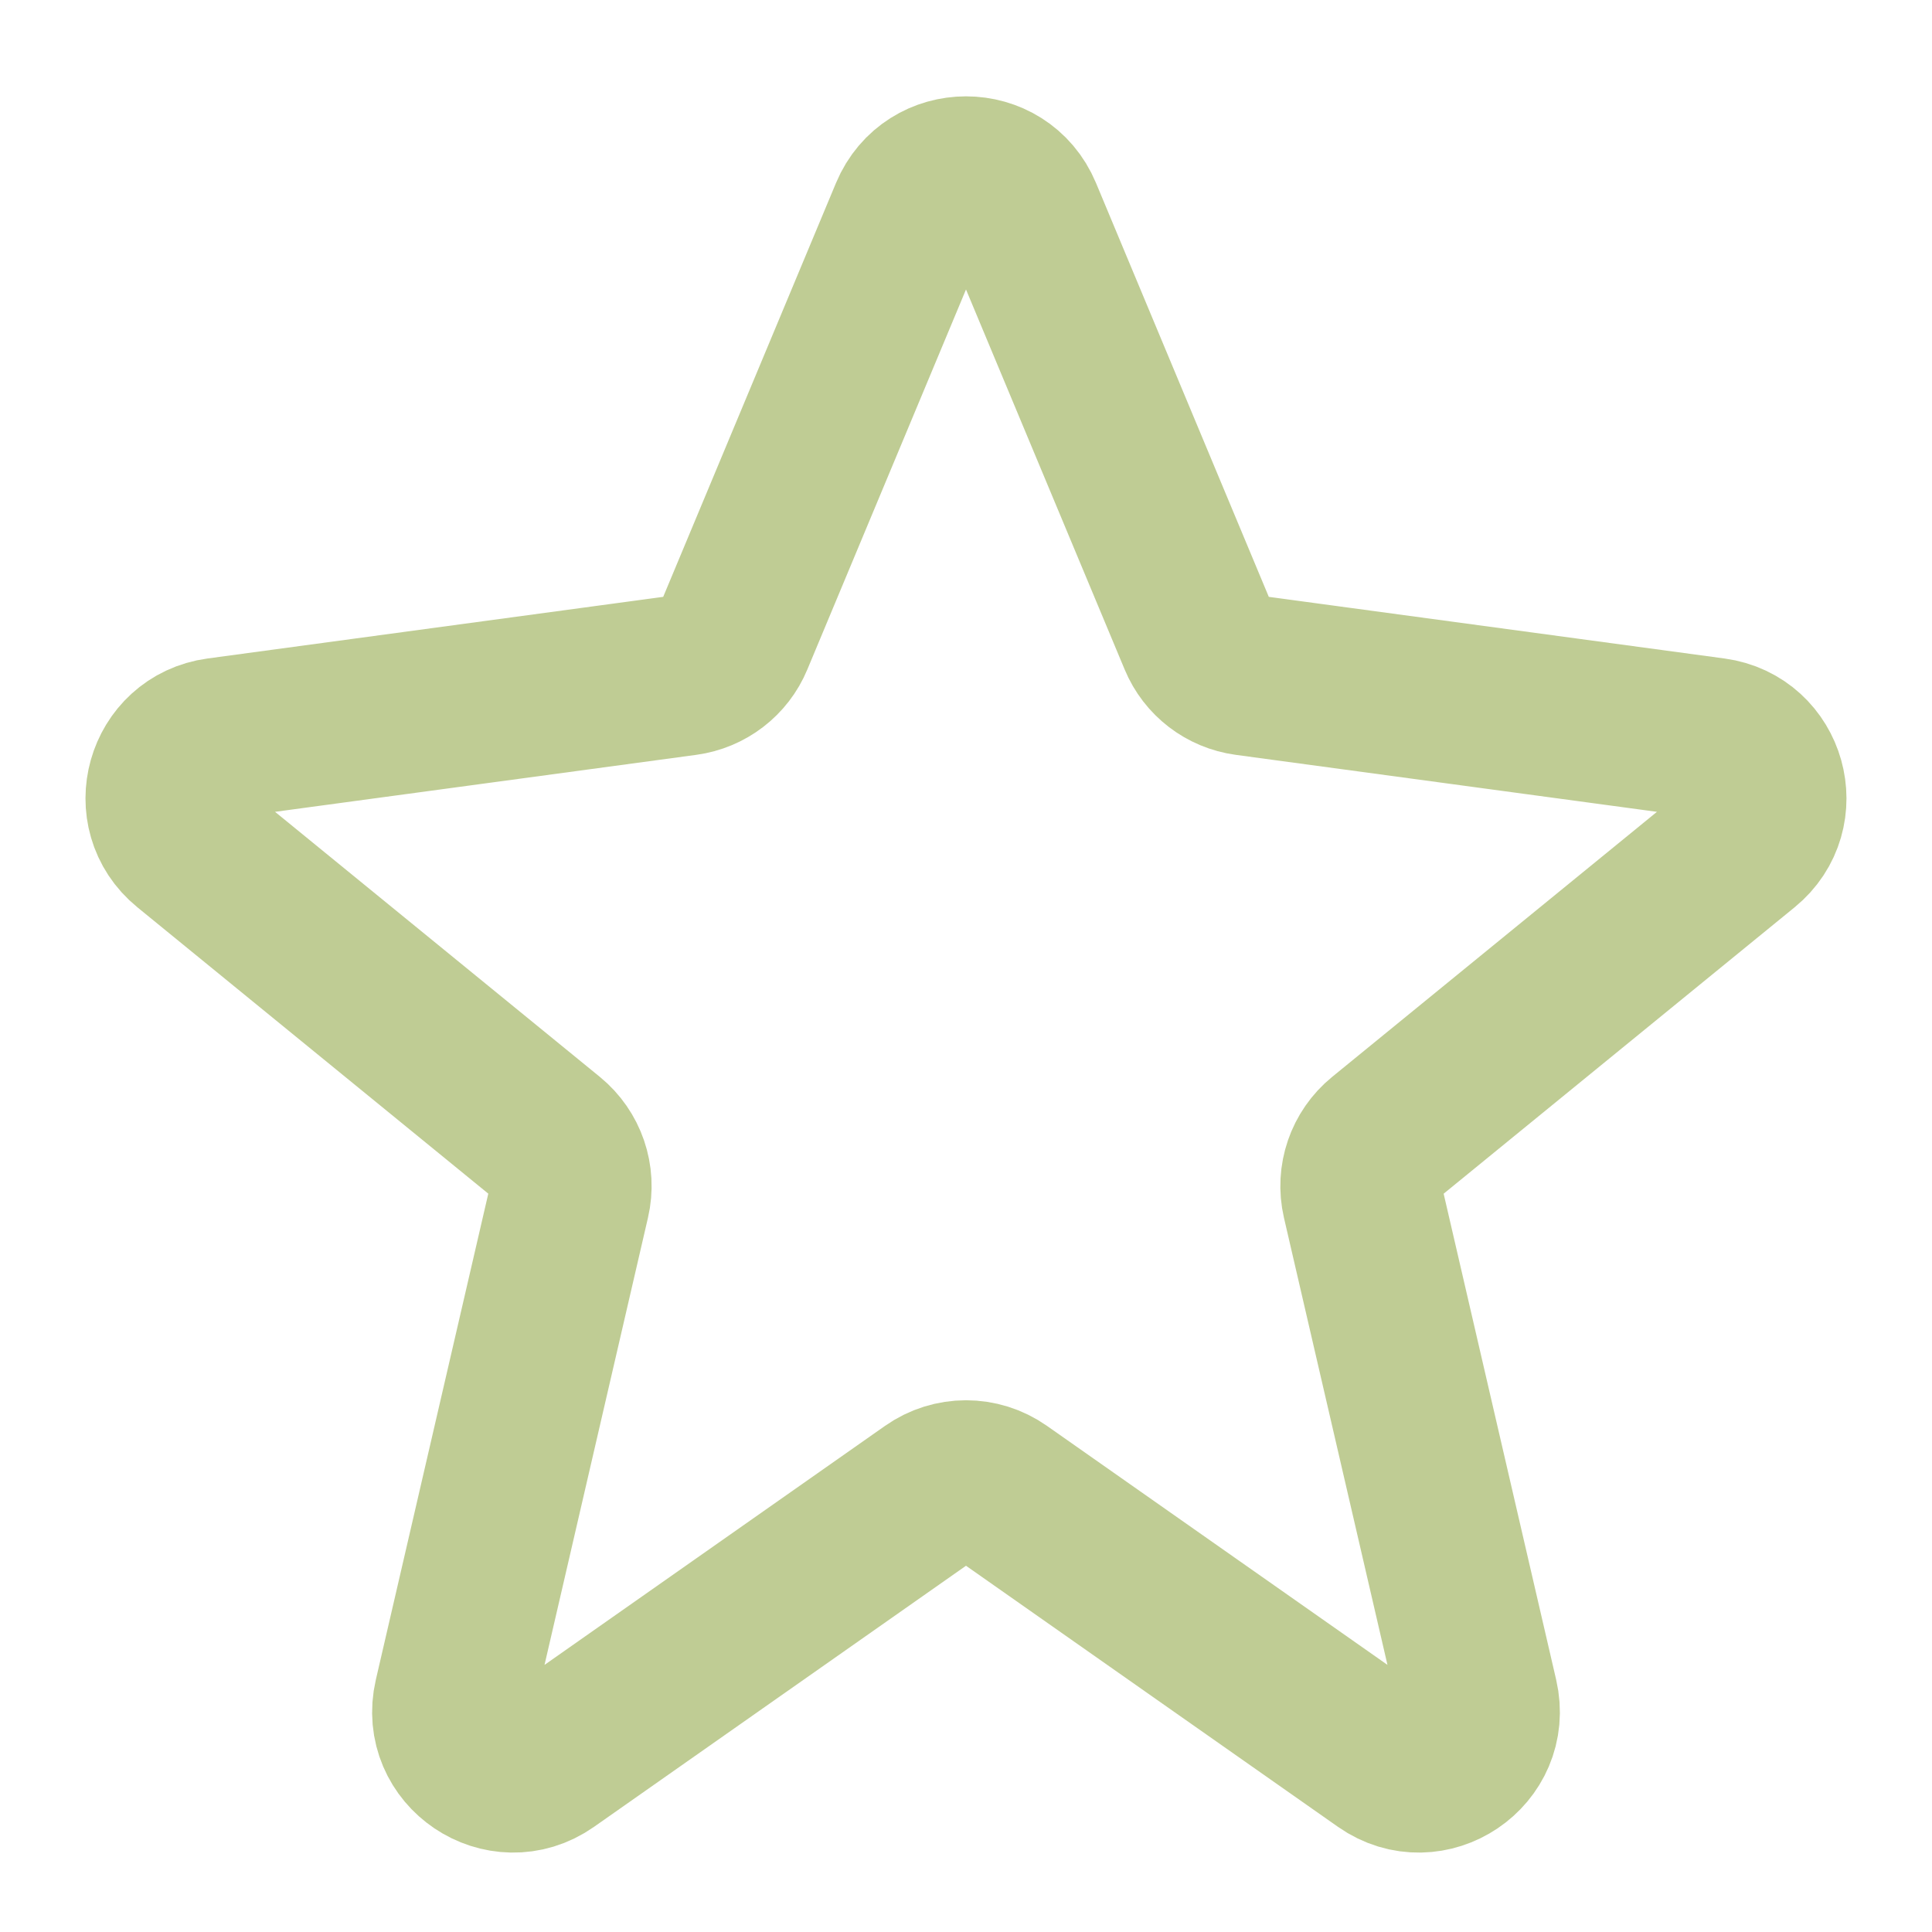
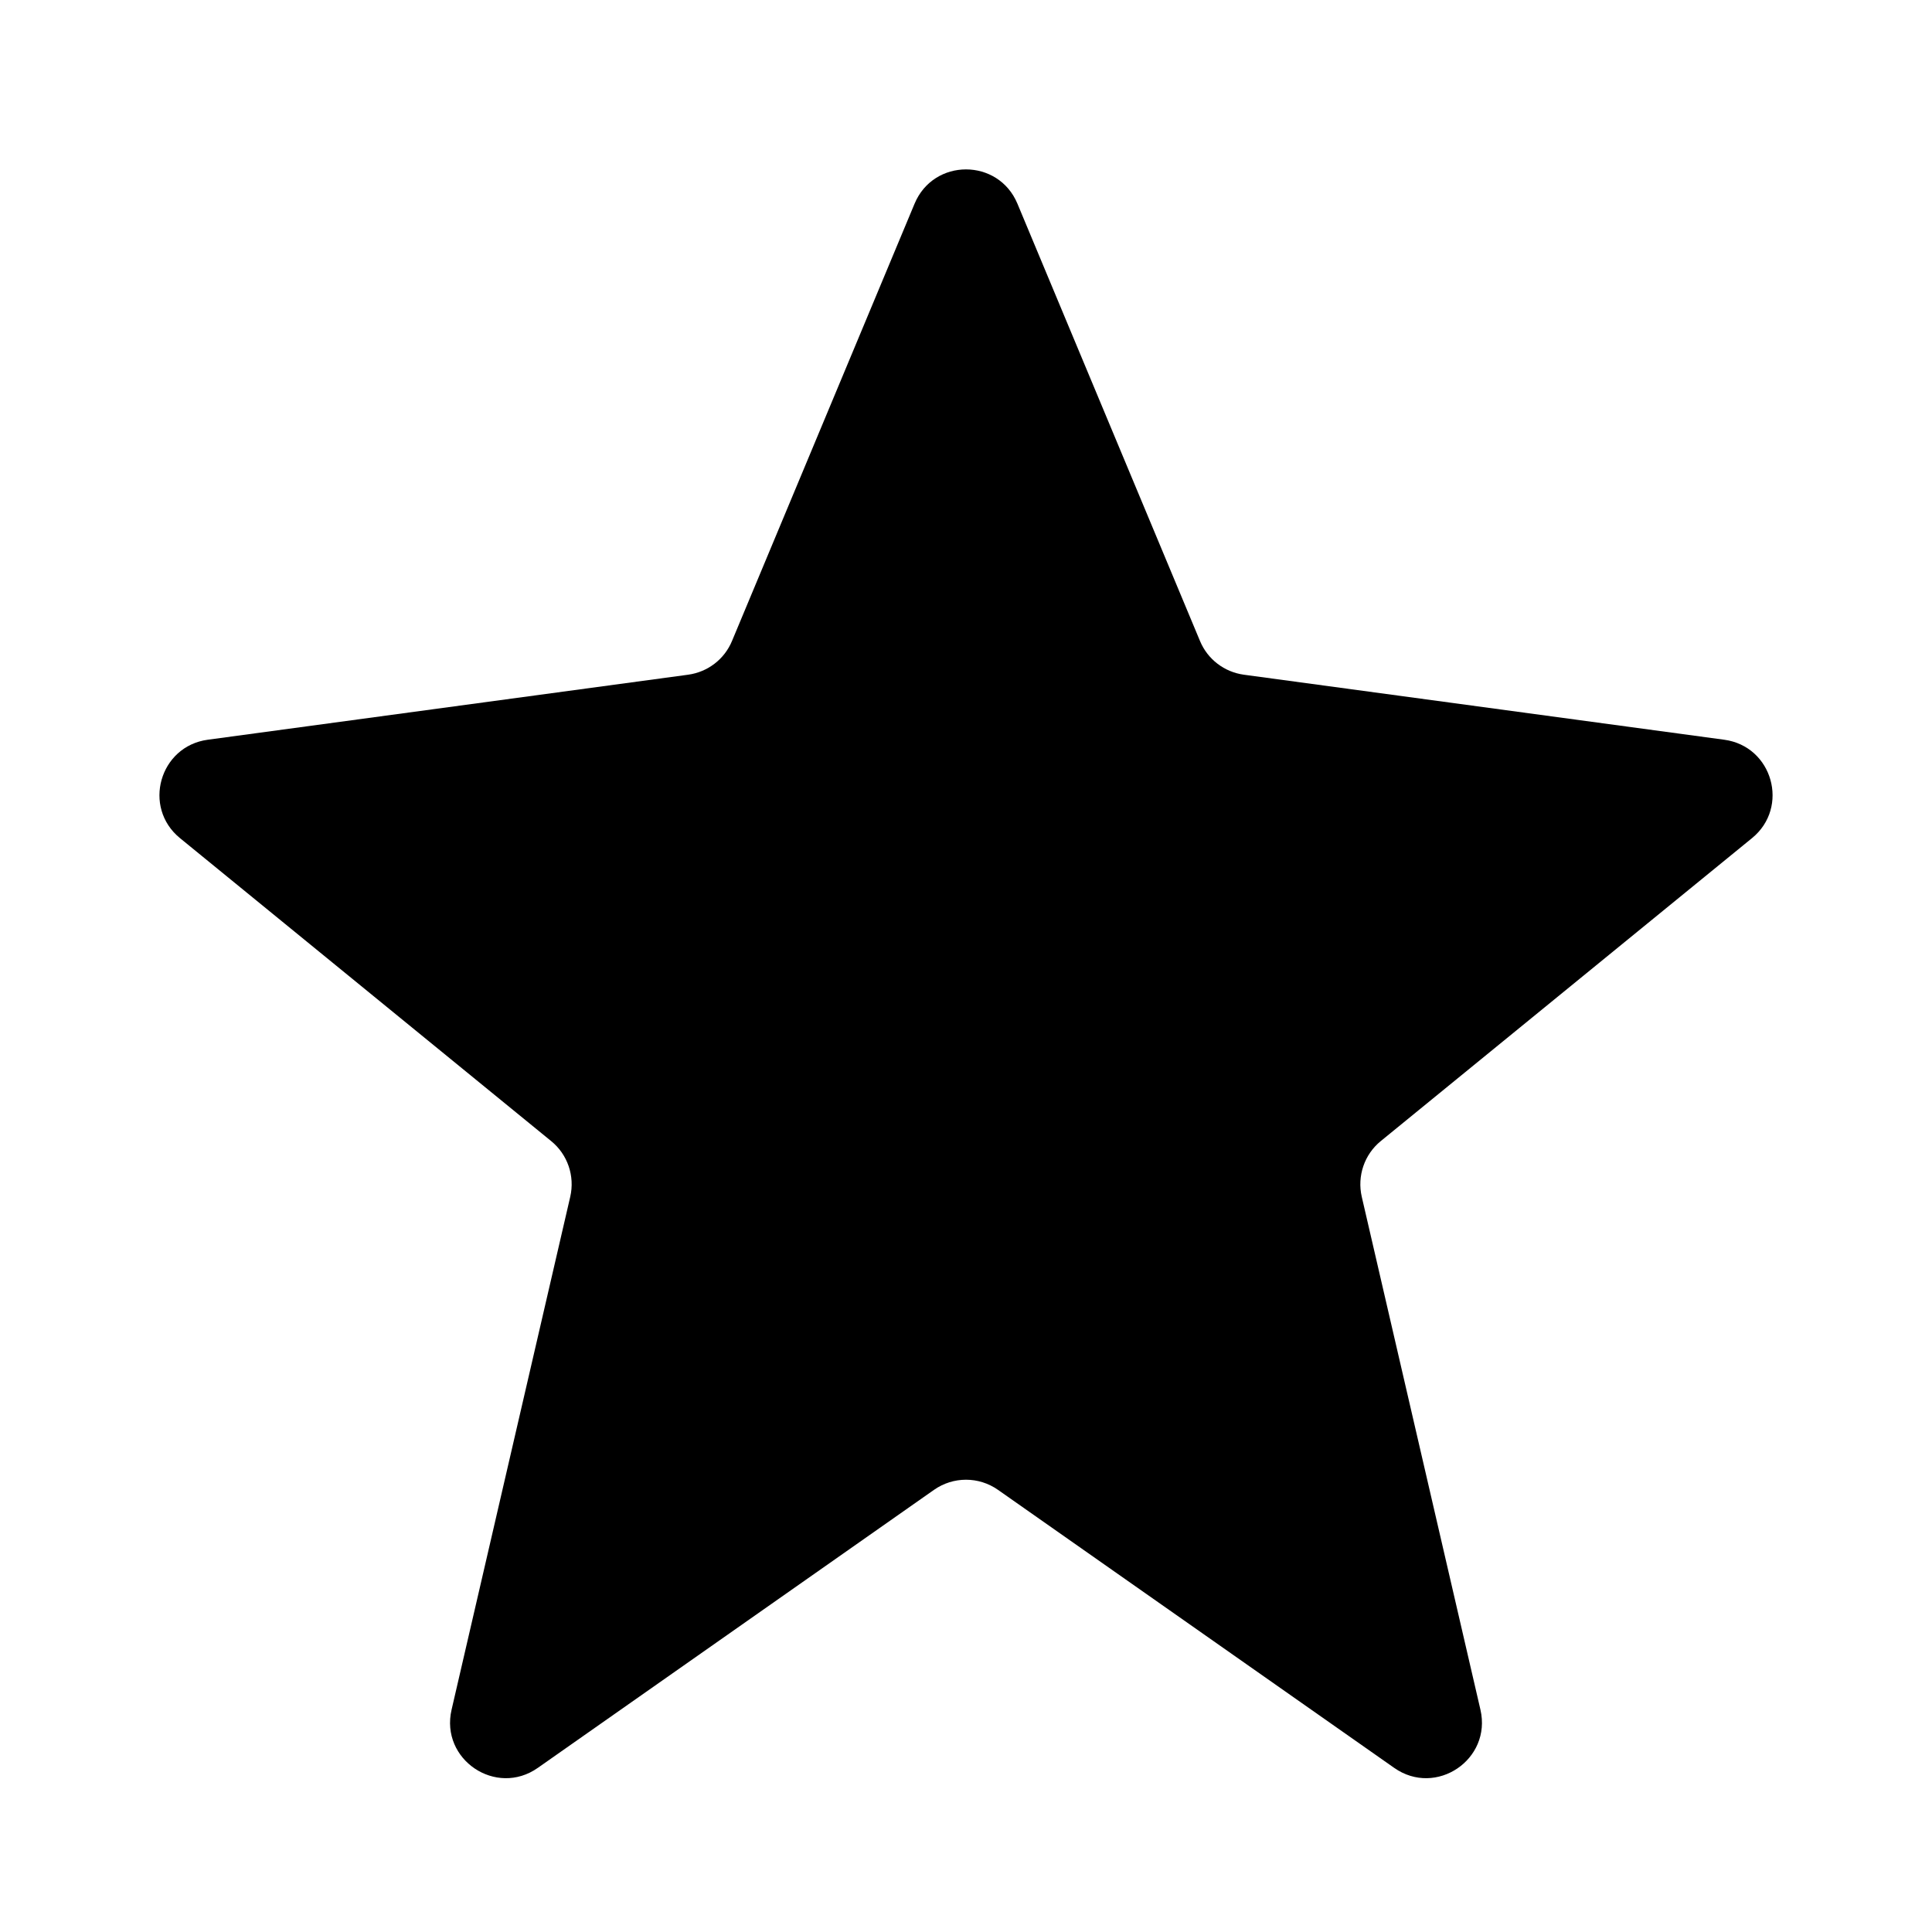
- <svg xmlns="http://www.w3.org/2000/svg" width="24" height="24" viewBox="0 0 24 24" fill="none">
-   <path d="M11.308 2.658C11.565 2.043 12.435 2.043 12.692 2.658L14.894 7.932C14.996 8.178 15.221 8.35 15.485 8.386L21.288 9.171C21.938 9.259 22.169 10.081 21.661 10.496L17.181 14.152C16.959 14.333 16.86 14.623 16.924 14.902L18.357 21.092C18.512 21.762 17.758 22.27 17.195 21.875L12.431 18.531C12.172 18.349 11.828 18.349 11.569 18.531L6.805 21.875C6.242 22.27 5.488 21.762 5.643 21.092L7.075 14.902C7.14 14.623 7.04 14.333 6.819 14.152L2.339 10.496C1.83 10.081 2.062 9.259 2.712 9.171L8.515 8.386C8.779 8.35 9.004 8.178 9.106 7.932L11.308 2.658Z" stroke="#BFCC94" stroke-width="2" stroke-miterlimit="3.329" stroke-linecap="round" stroke-linejoin="round" />
+ <svg xmlns="http://www.w3.org/2000/svg" width="26" height="26" viewBox="0 0 26 26" fill="currentColor">
+   <path d="M12.308 2.741C12.565 2.126 13.435 2.126 13.692 2.741L16.149 8.626C16.251 8.872 16.476 9.044 16.74 9.08L23.204 9.955C23.855 10.043 24.086 10.864 23.578 11.279L18.582 15.356C18.361 15.536 18.262 15.827 18.326 16.106L19.923 23.008C20.078 23.679 19.325 24.187 18.762 23.791L13.431 20.05C13.172 19.868 12.828 19.868 12.569 20.05L7.238 23.791C6.675 24.187 5.922 23.679 6.077 23.009L7.674 16.106C7.738 15.827 7.639 15.536 7.417 15.356L2.422 11.279C1.914 10.864 2.146 10.043 2.796 9.955L9.26 9.08C9.524 9.044 9.749 8.872 9.851 8.626L12.308 2.741Z" stroke-width="2" stroke-miterlimit="3.329" stroke-linecap="round" stroke-linejoin="round" />
</svg>
